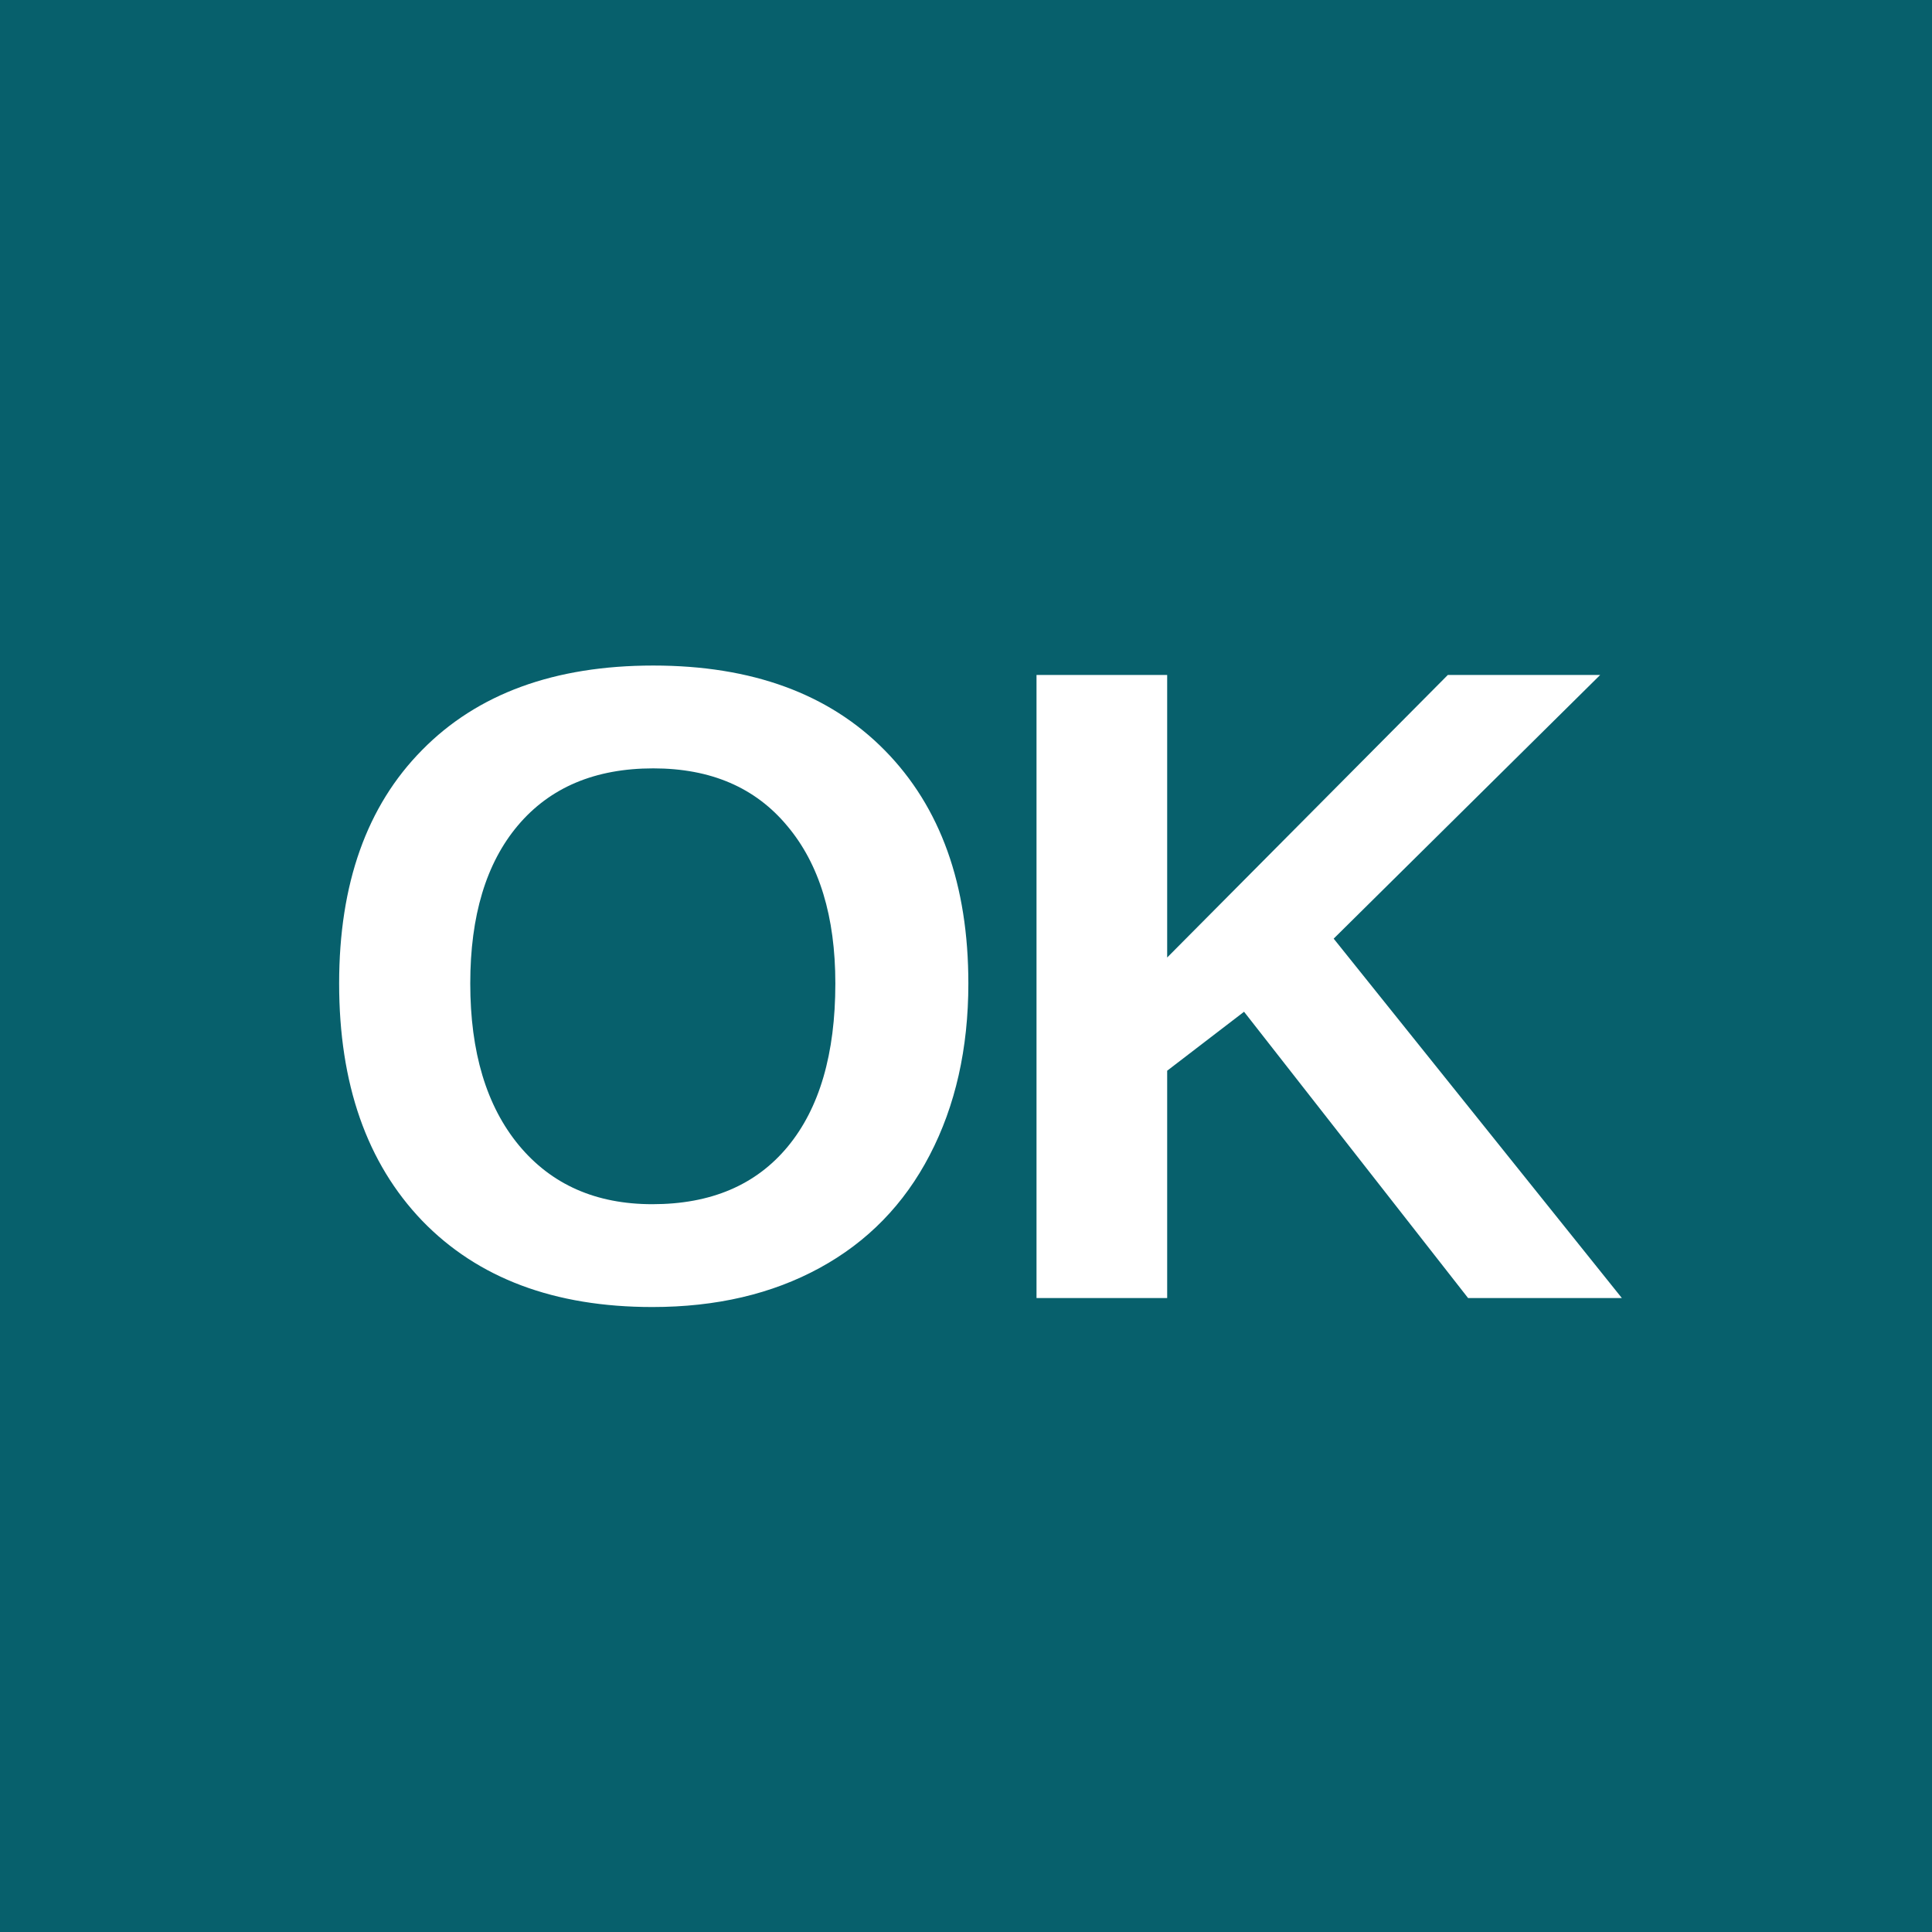
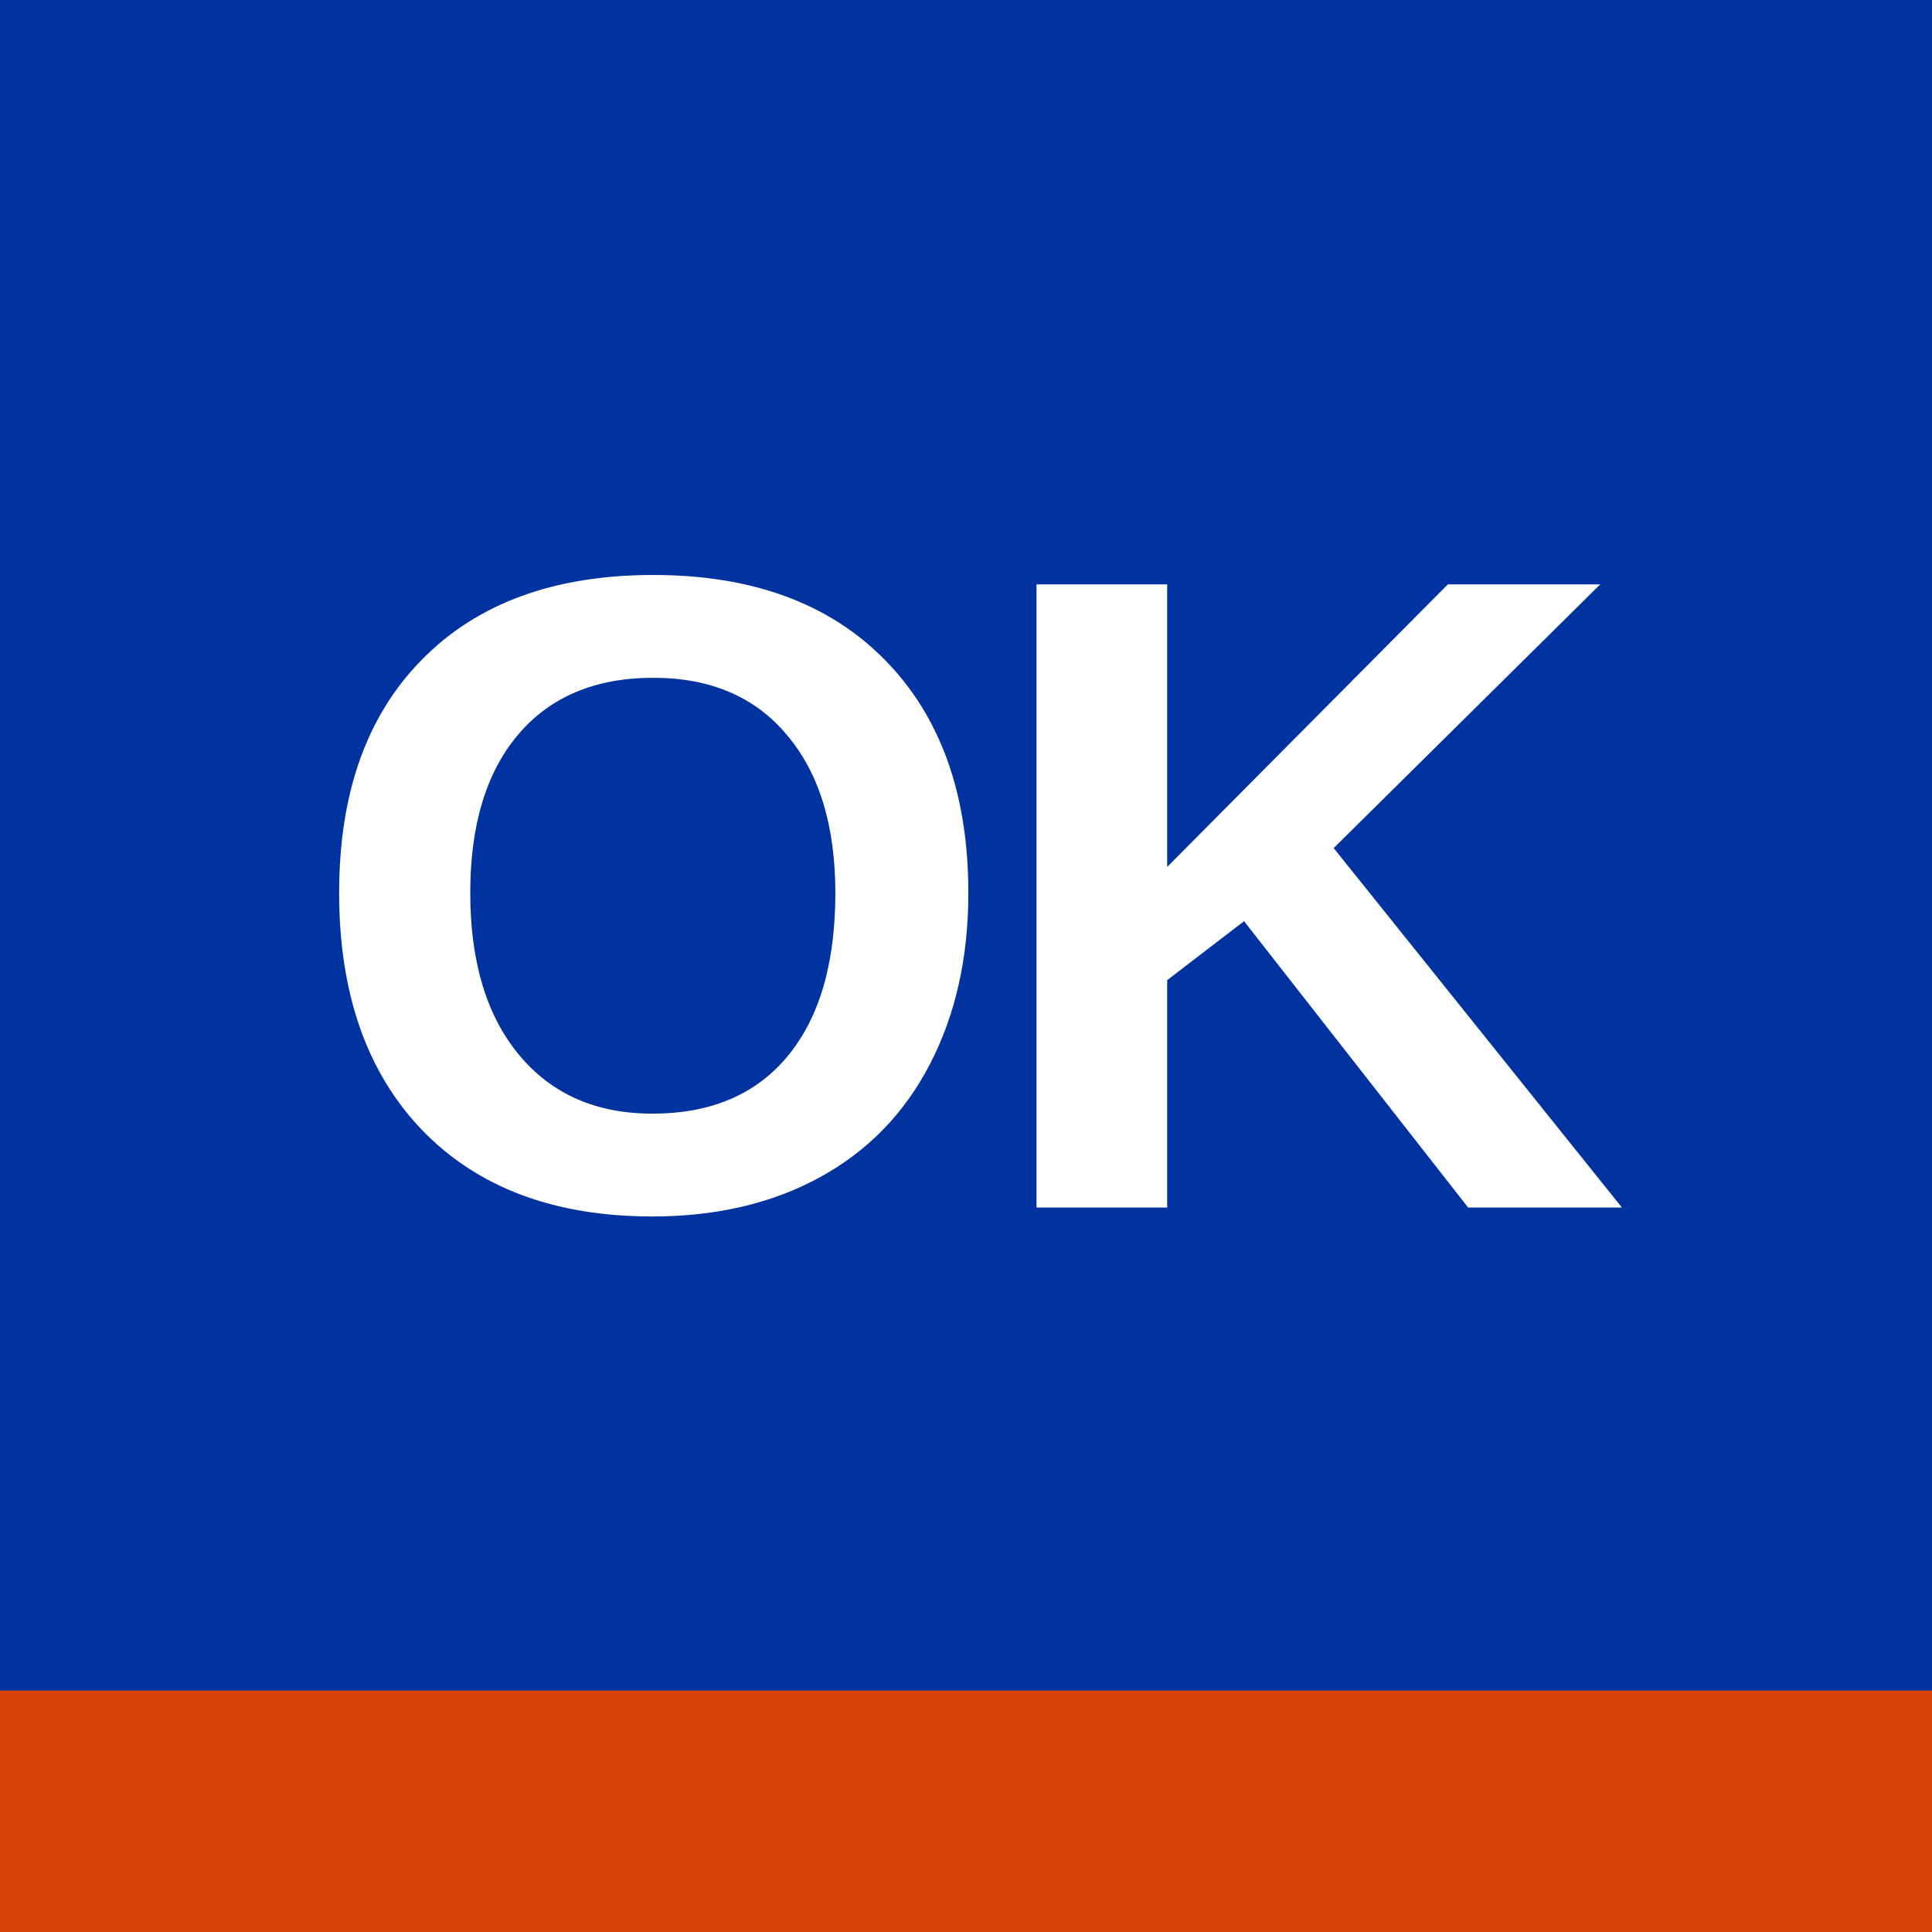
<svg xmlns="http://www.w3.org/2000/svg" viewBox="0 0 64 64">
-   <rect width="64" height="64" fill="#07606c" />
-   <text x="32" y="43" text-anchor="middle" font-family="Helvetica Neue, Arial, sans-serif" font-size="30" font-weight="800" fill="#ffffff" letter-spacing="-1">OK</text>
+   <rect width="64" height="64" fill="#0033a0" />
+   <rect y="56" width="64" height="8" fill="#d64309" />
+   <text x="32" y="40" text-anchor="middle" font-family="Helvetica Neue, Arial, sans-serif" font-size="30" font-weight="800" fill="#ffffff" letter-spacing="-1">OK</text>
</svg>
